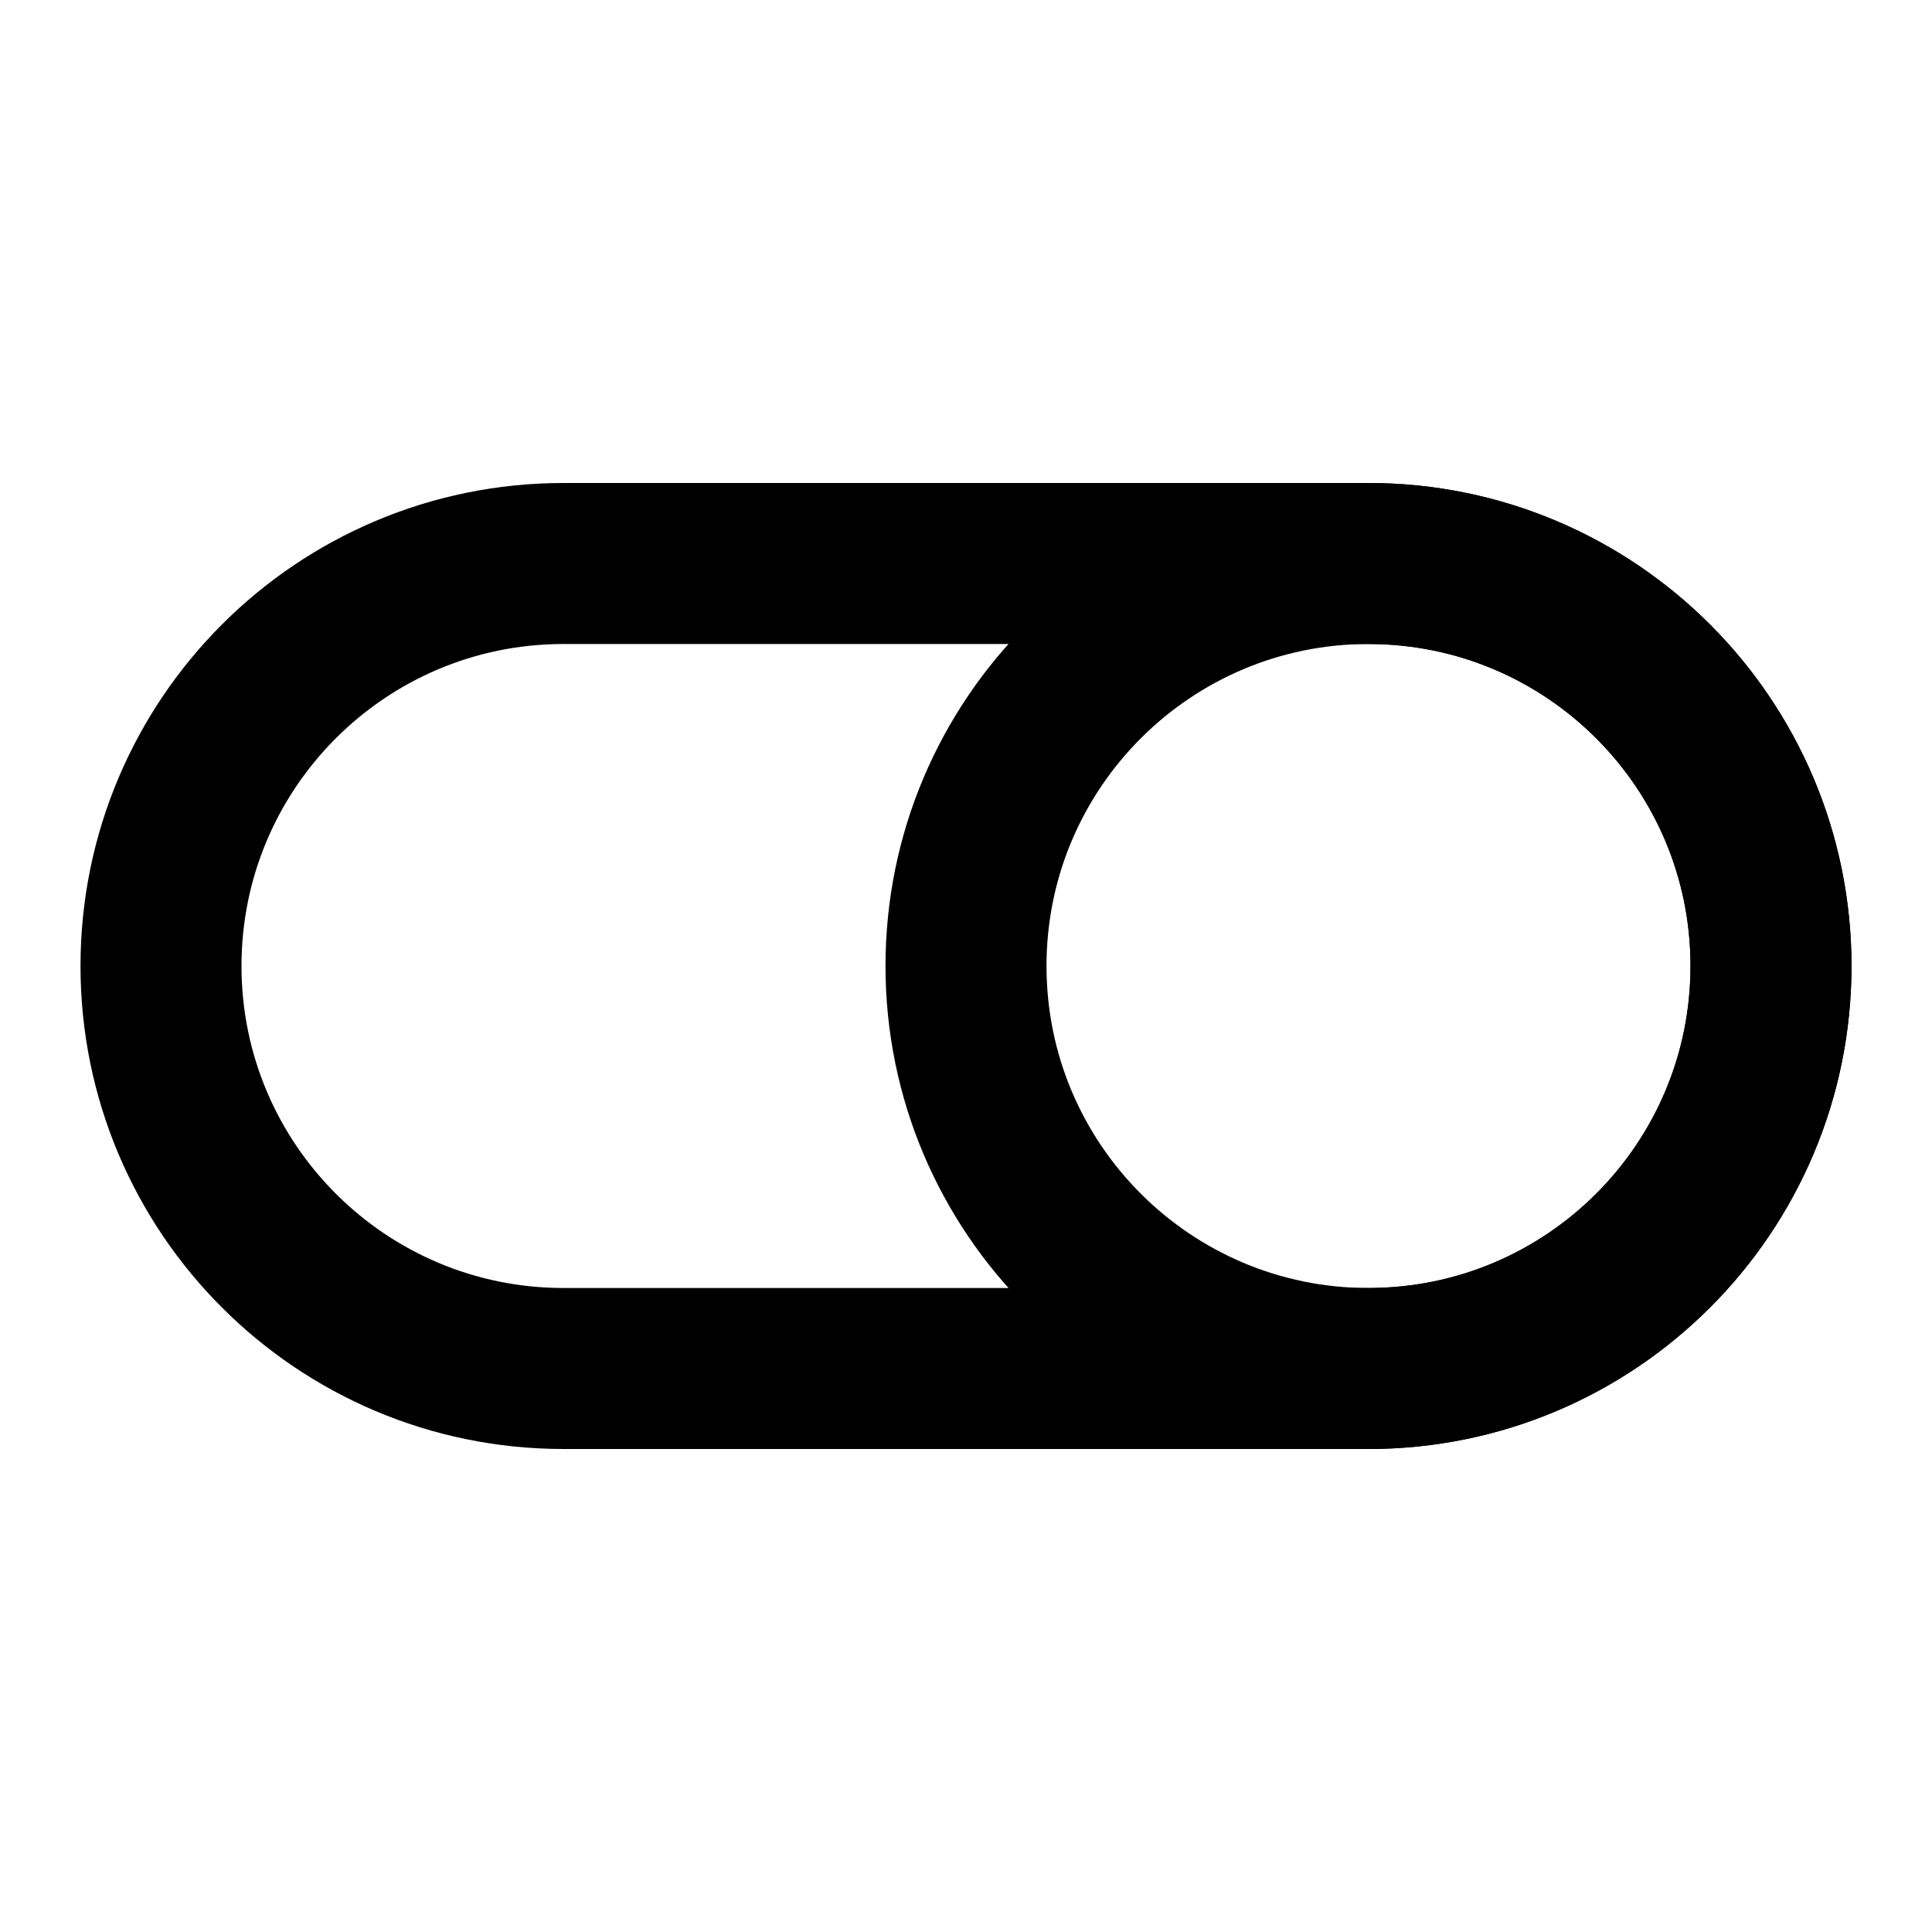
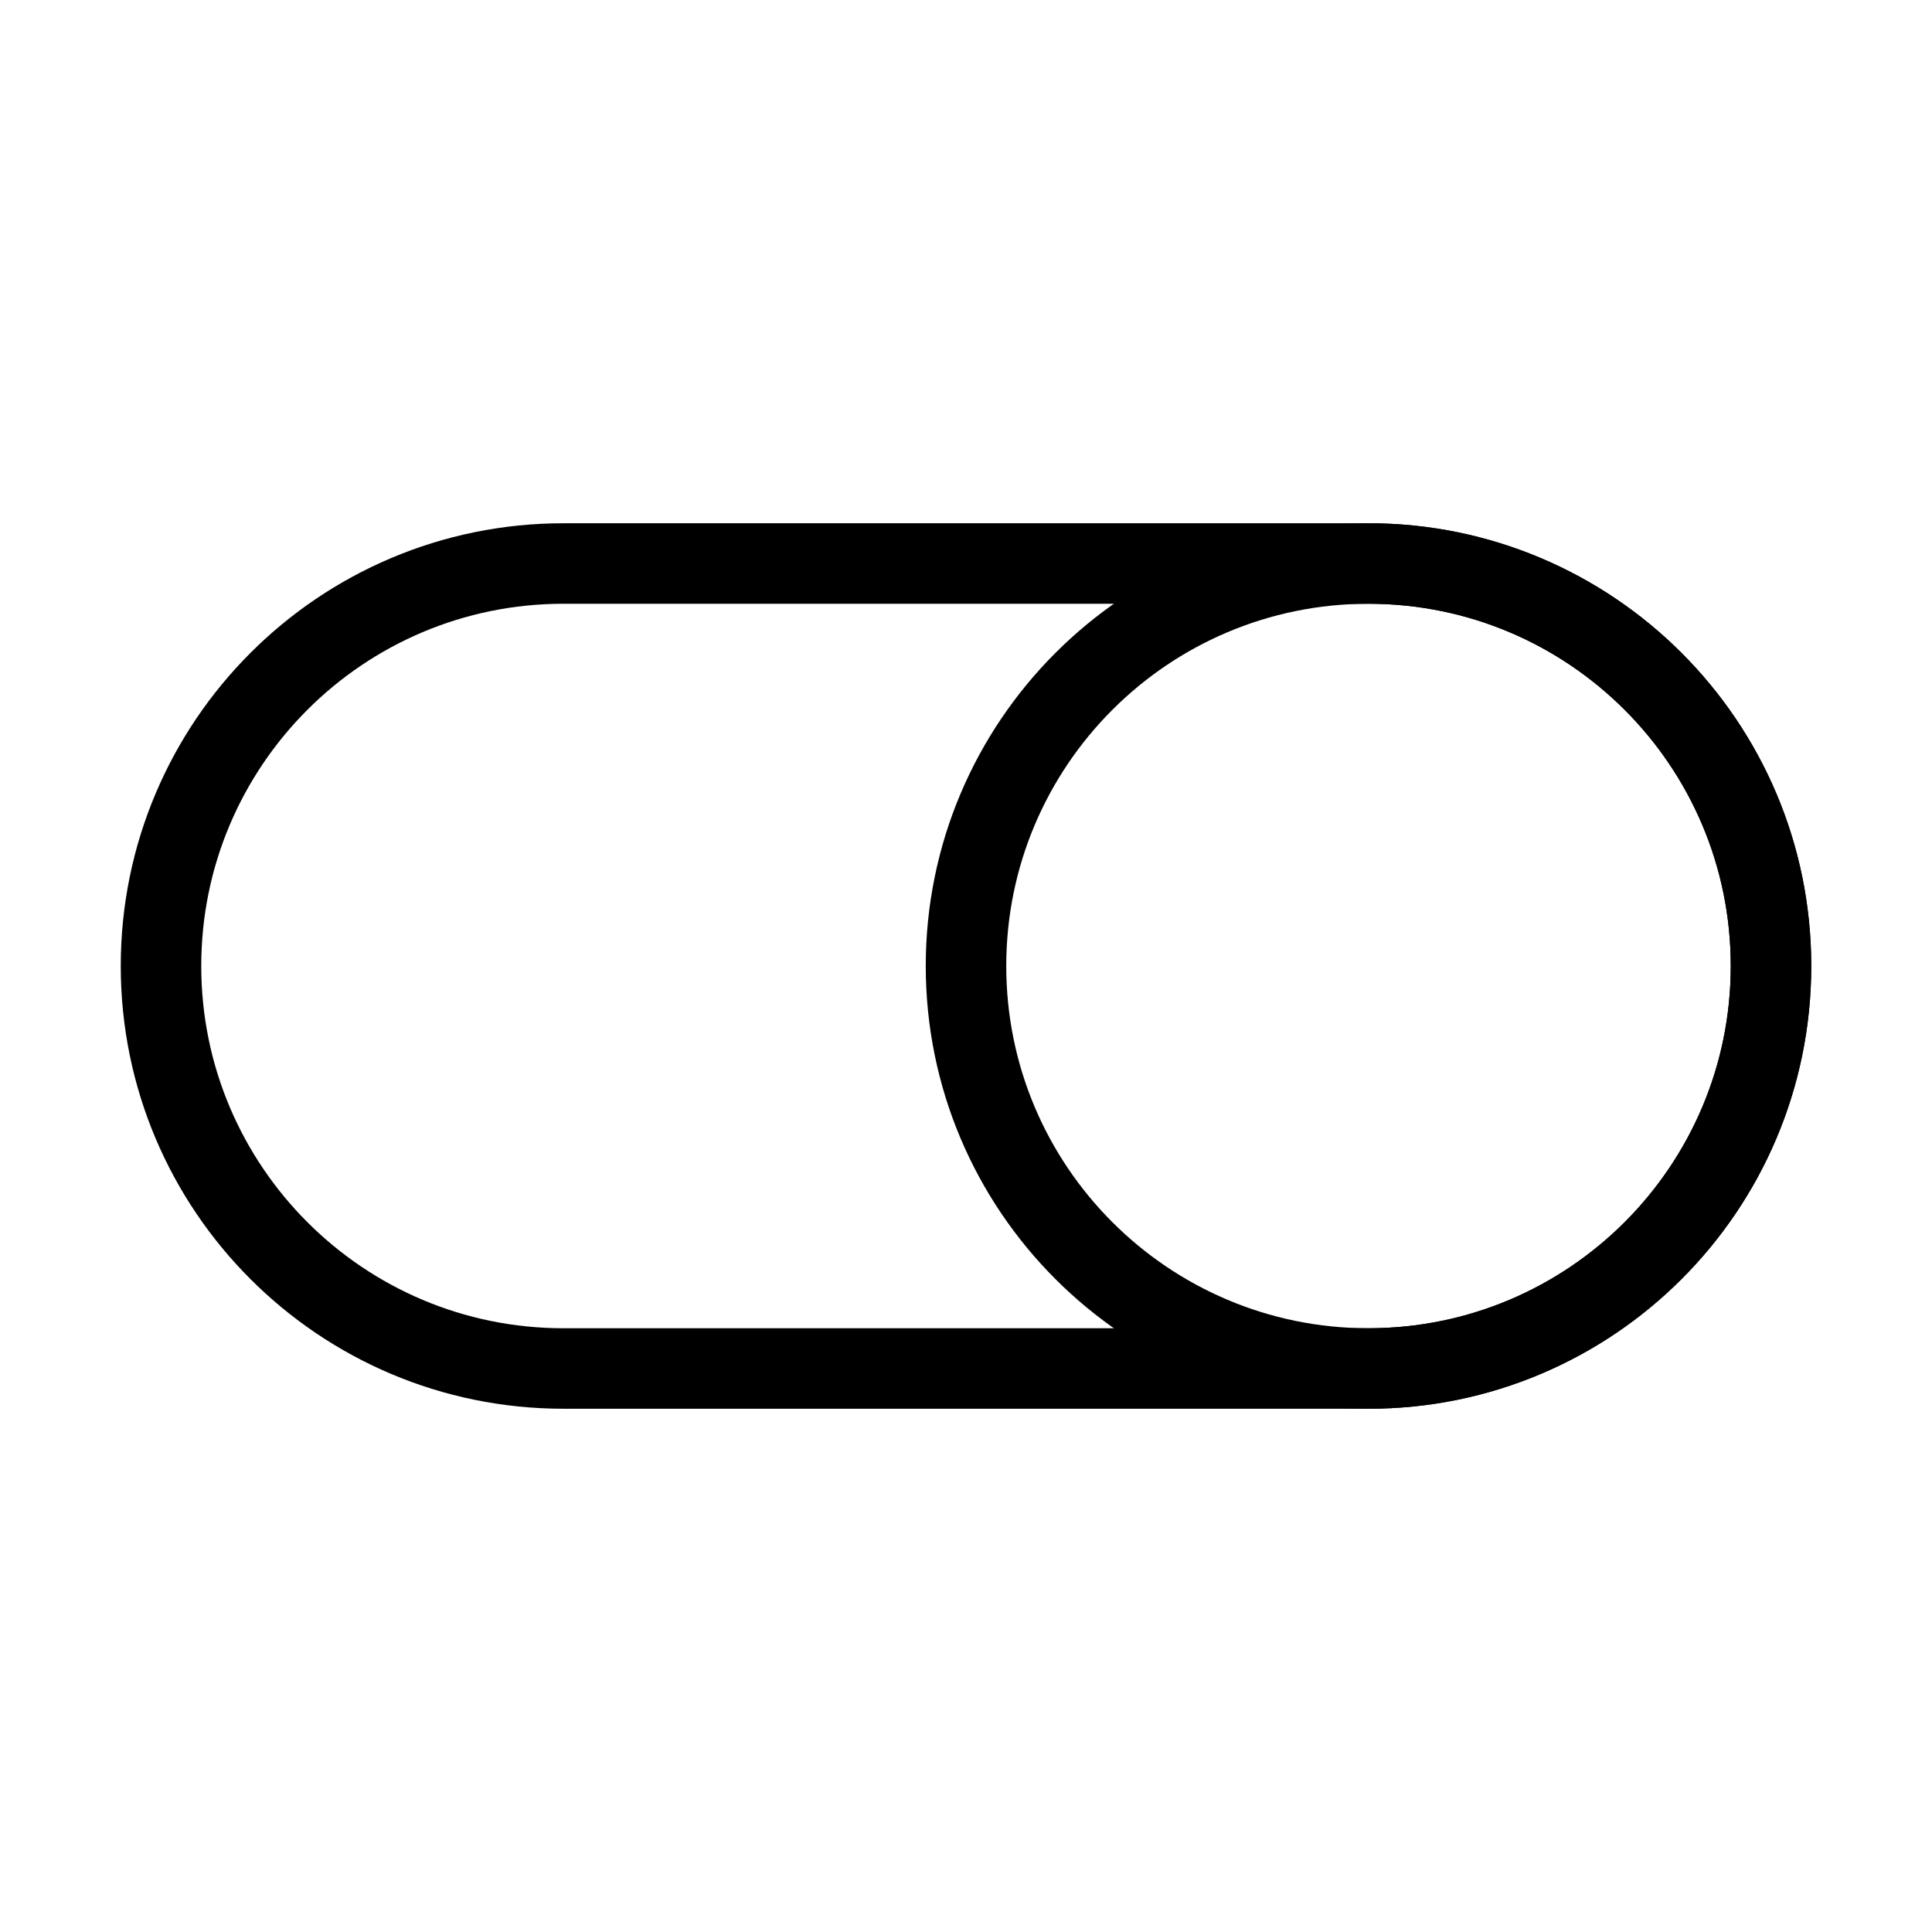
<svg xmlns="http://www.w3.org/2000/svg" width="800px" height="800px" viewBox="0 0 24 24" fill="none">
-   <rect x="2" y="7" width="20" height="10" rx="5" stroke="#000000" stroke-width="2" stroke-linecap="round" stroke-linejoin="round" />
-   <circle cx="17" cy="12" r="5" stroke="#000000" stroke-width="2" stroke-linecap="round" stroke-linejoin="round" />
+   <rect x="2" y="7" width="20" height="10" rx="5" stroke="#000000" strokeWidth="2" strokeLinecap="round" strokeLinejoin="round" />
+   <circle cx="17" cy="12" r="5" stroke="#000000" strokeWidth="2" strokeLinecap="round" strokeLinejoin="round" />
</svg>
